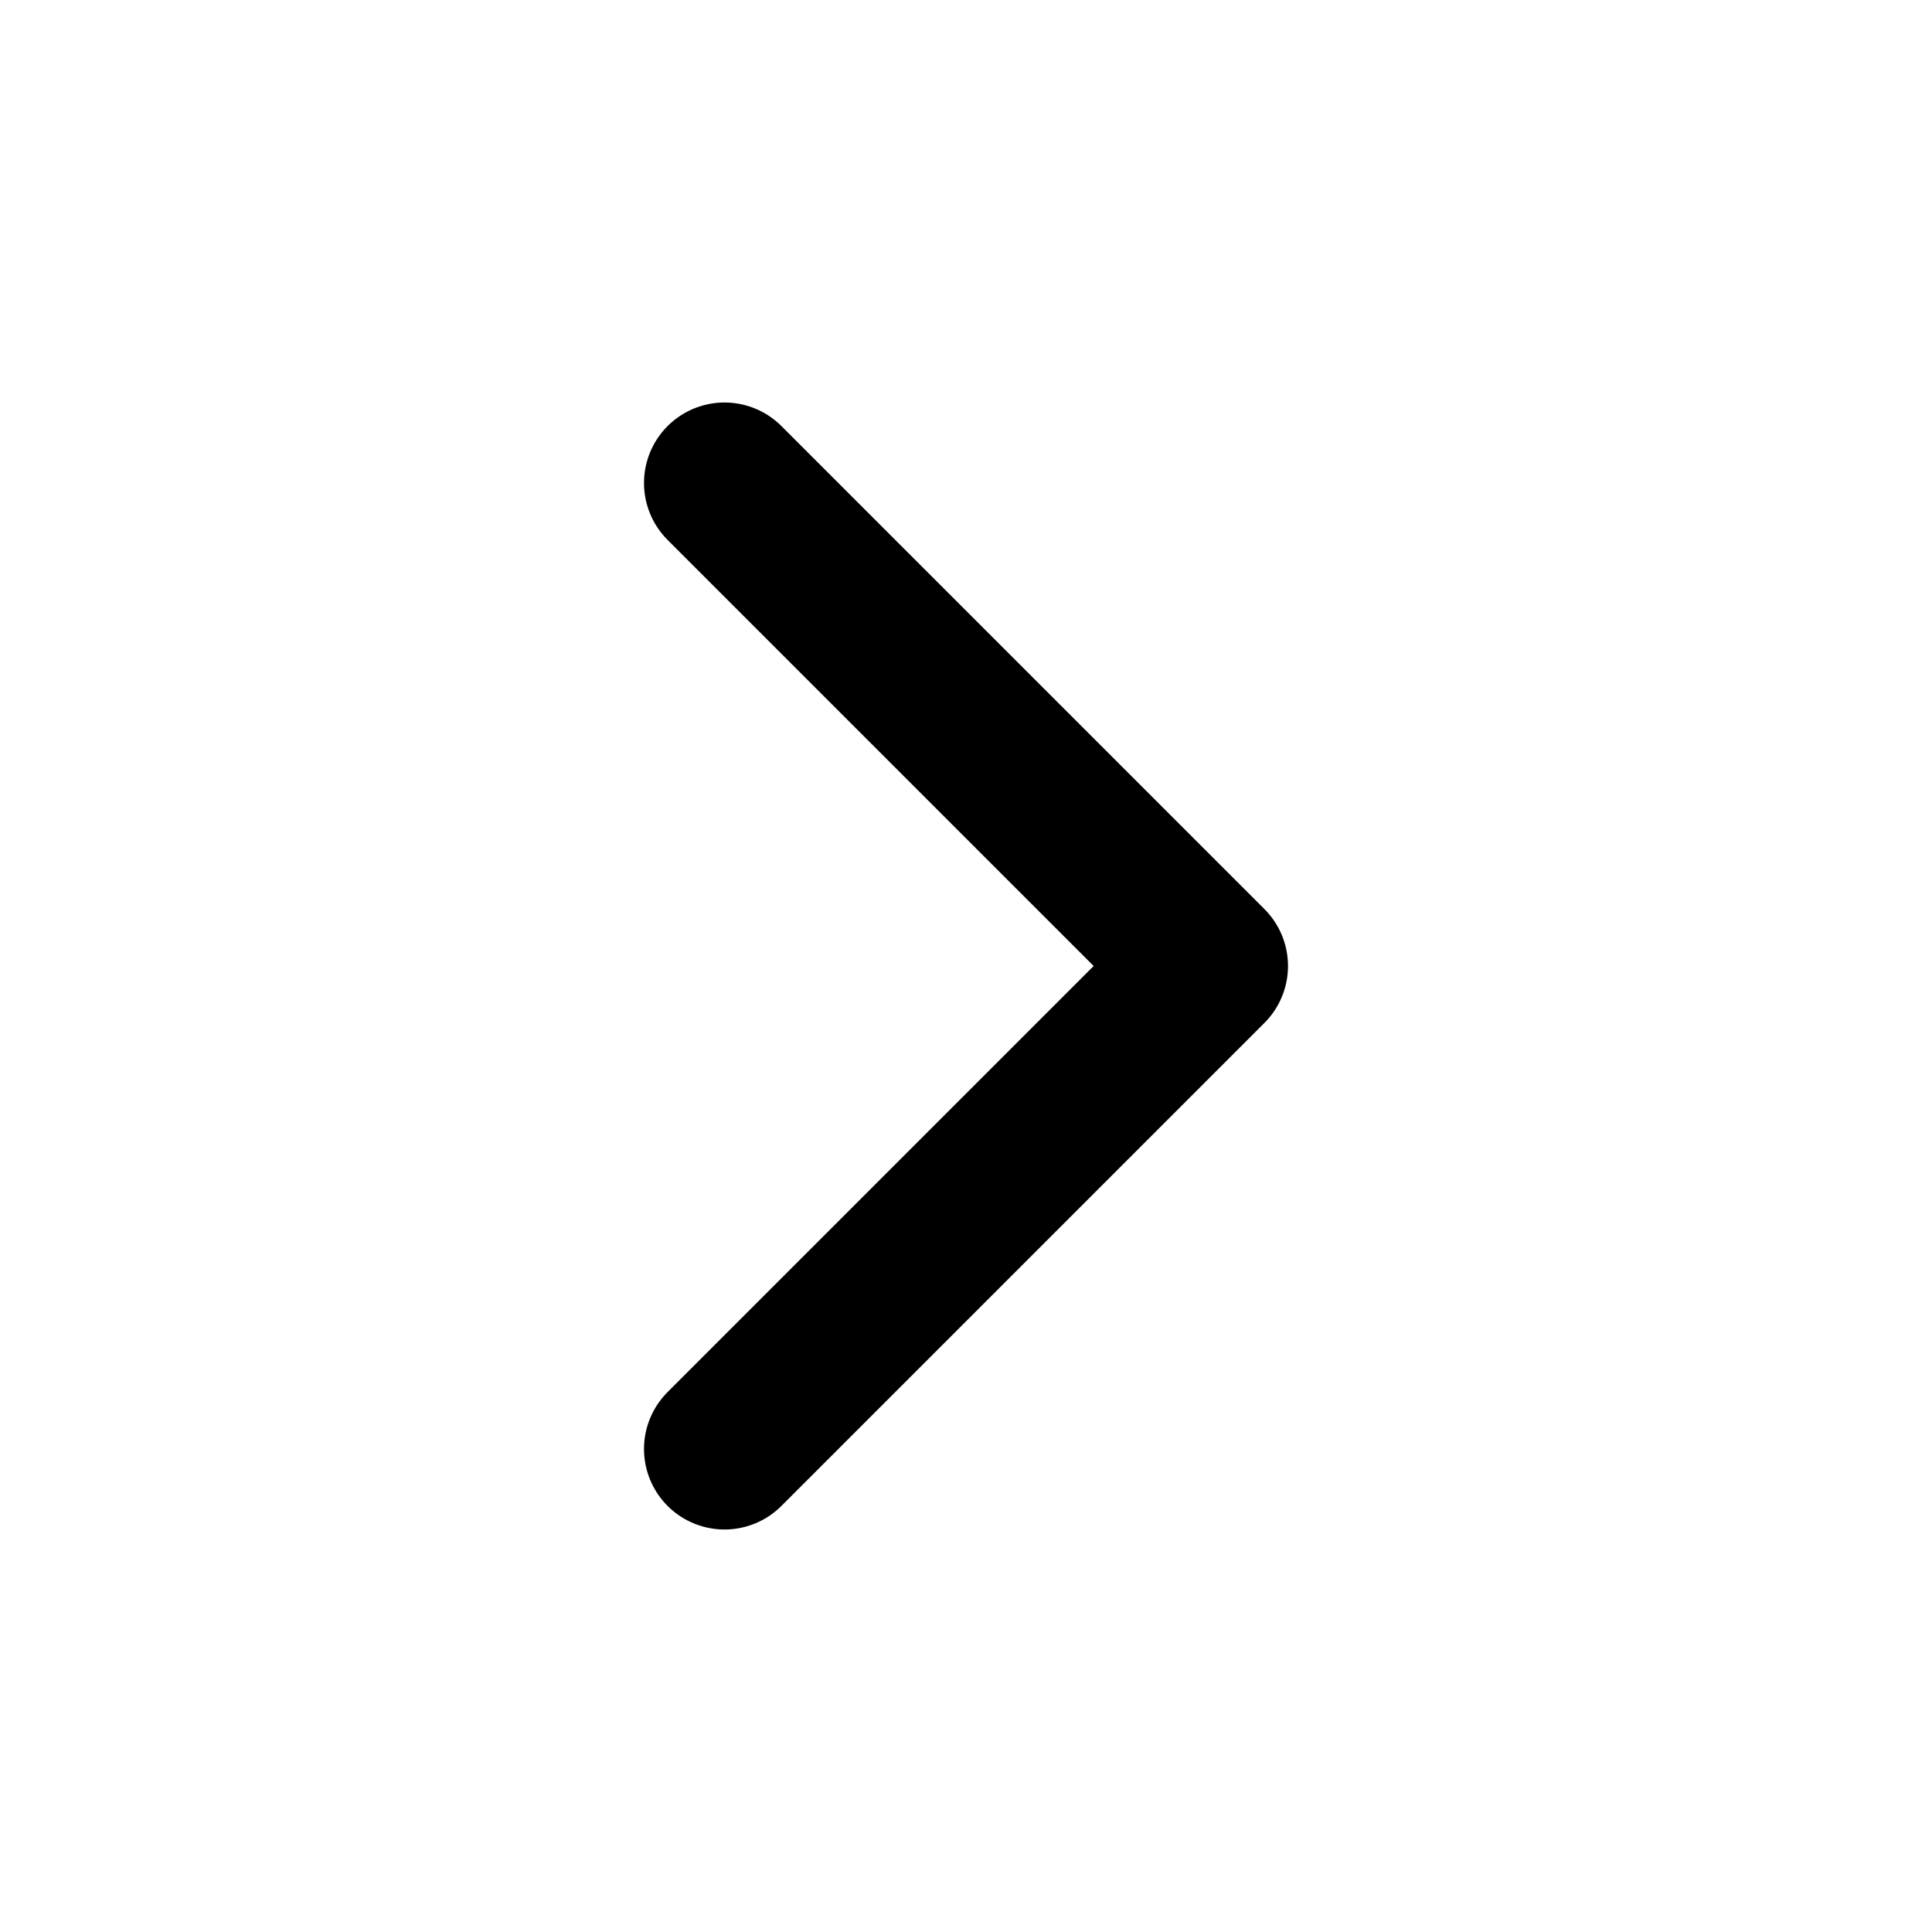
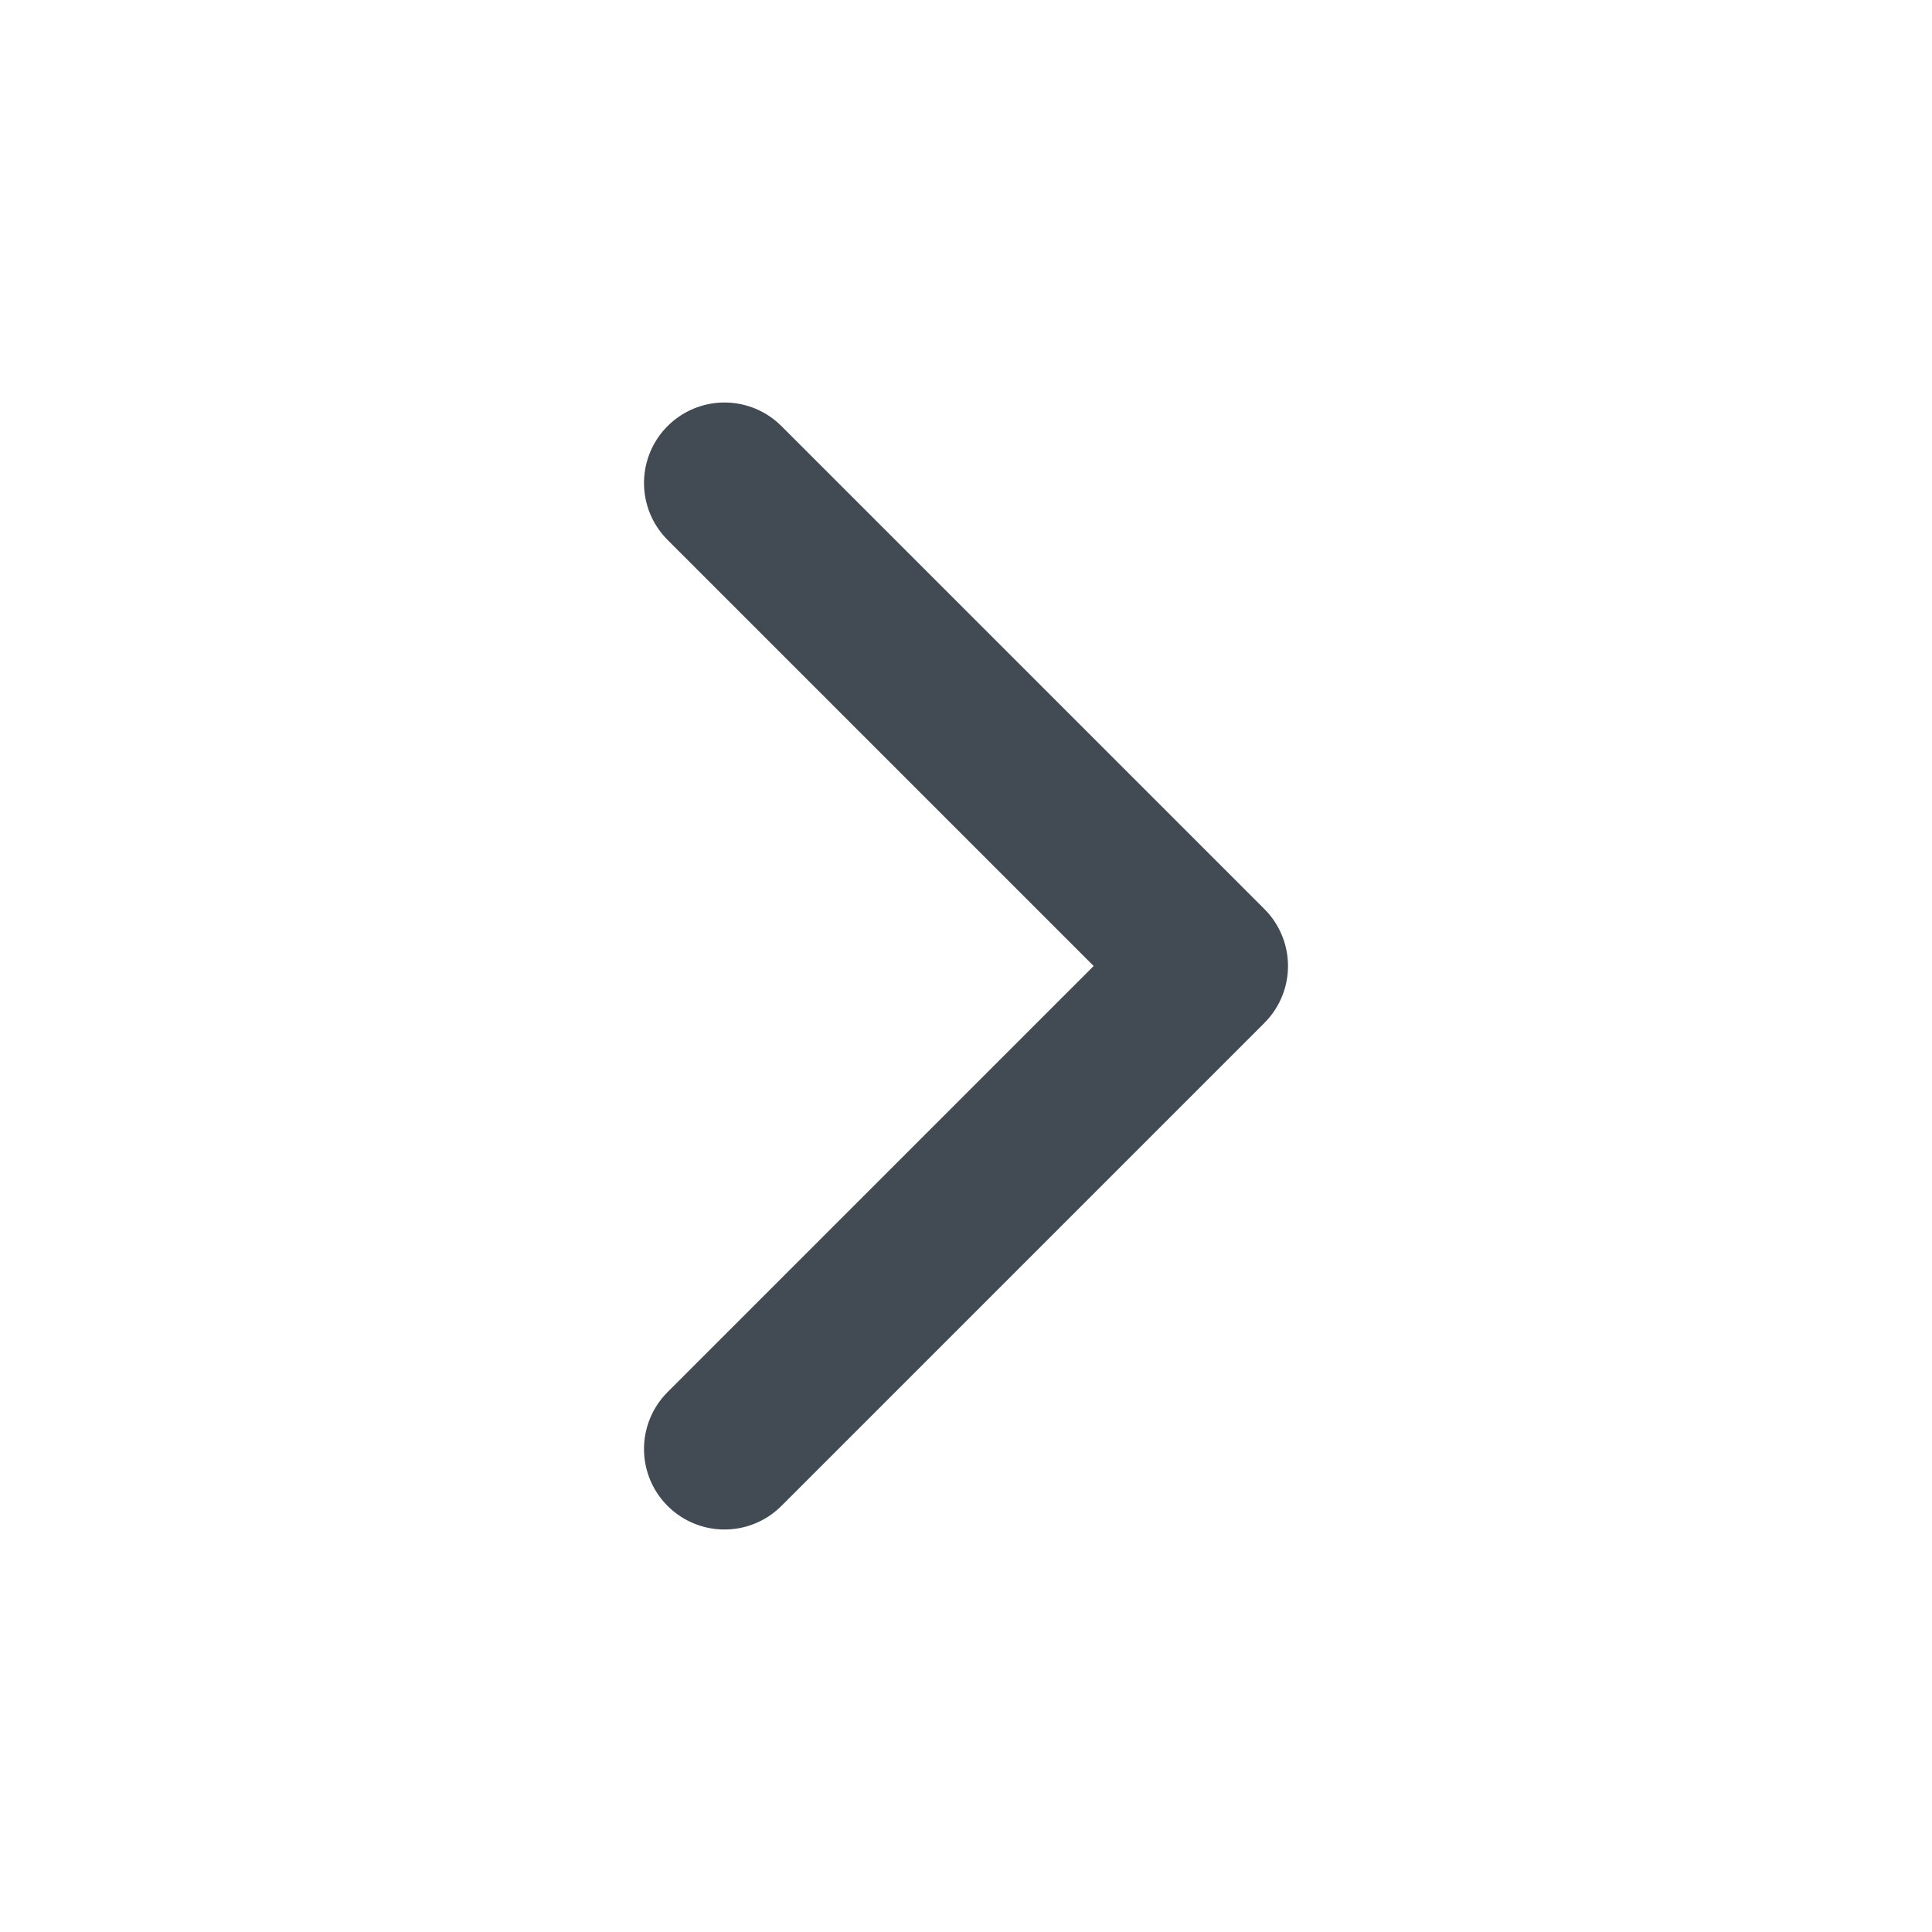
- <svg xmlns="http://www.w3.org/2000/svg" width="24" height="24" viewBox="0 0 24 24" fill="none" stroke="currentColor" stroke-width="2" stroke-linecap="round" stroke-linejoin="round" class="lucide lucide-chevron-right-icon lucide-chevron-right">
-   <path d="m9 18 6-6-6-6" />
+ <svg xmlns="http://www.w3.org/2000/svg" width="24" height="24" viewBox="0 0 24 24" version="1.1" xml:space="preserve" style="fill-rule:evenodd;clip-rule:evenodd;stroke-linecap:round;stroke-linejoin:round;">
+   <path d="M9,18l6,-6l-6,-6" style="fill:none;fill-rule:nonzero;stroke:#424b54;stroke-width:2px;" />
</svg>
